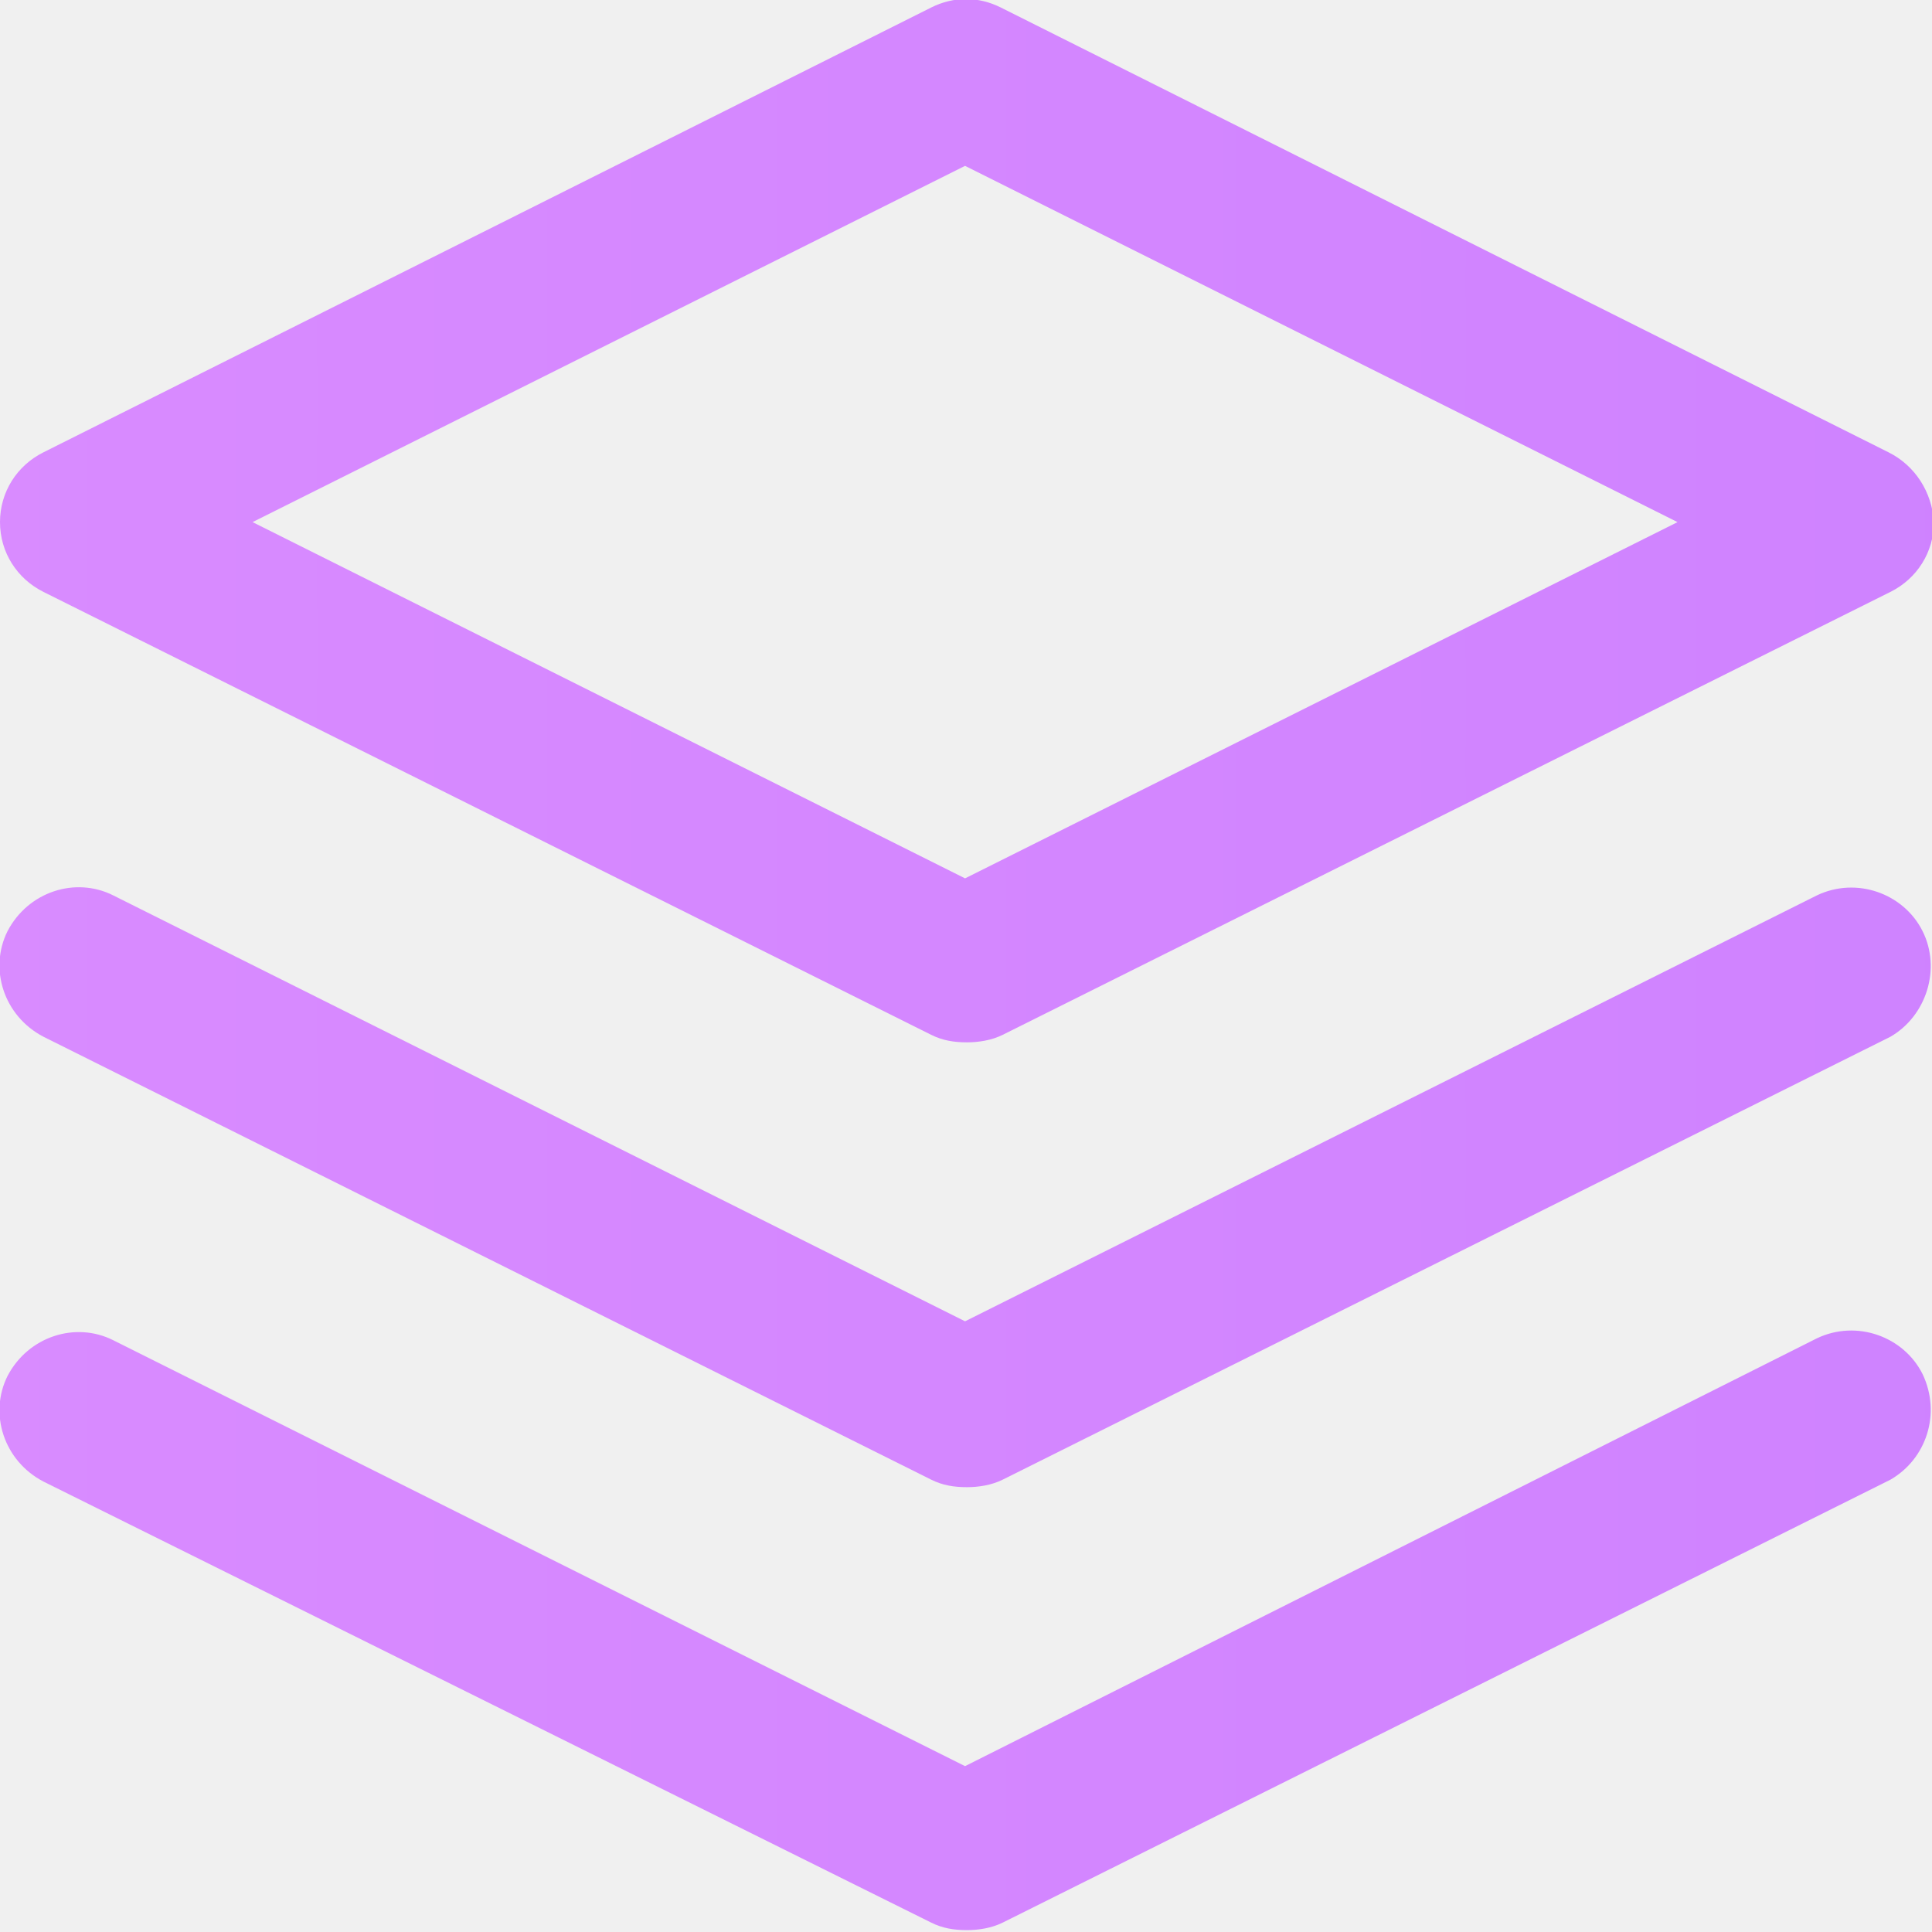
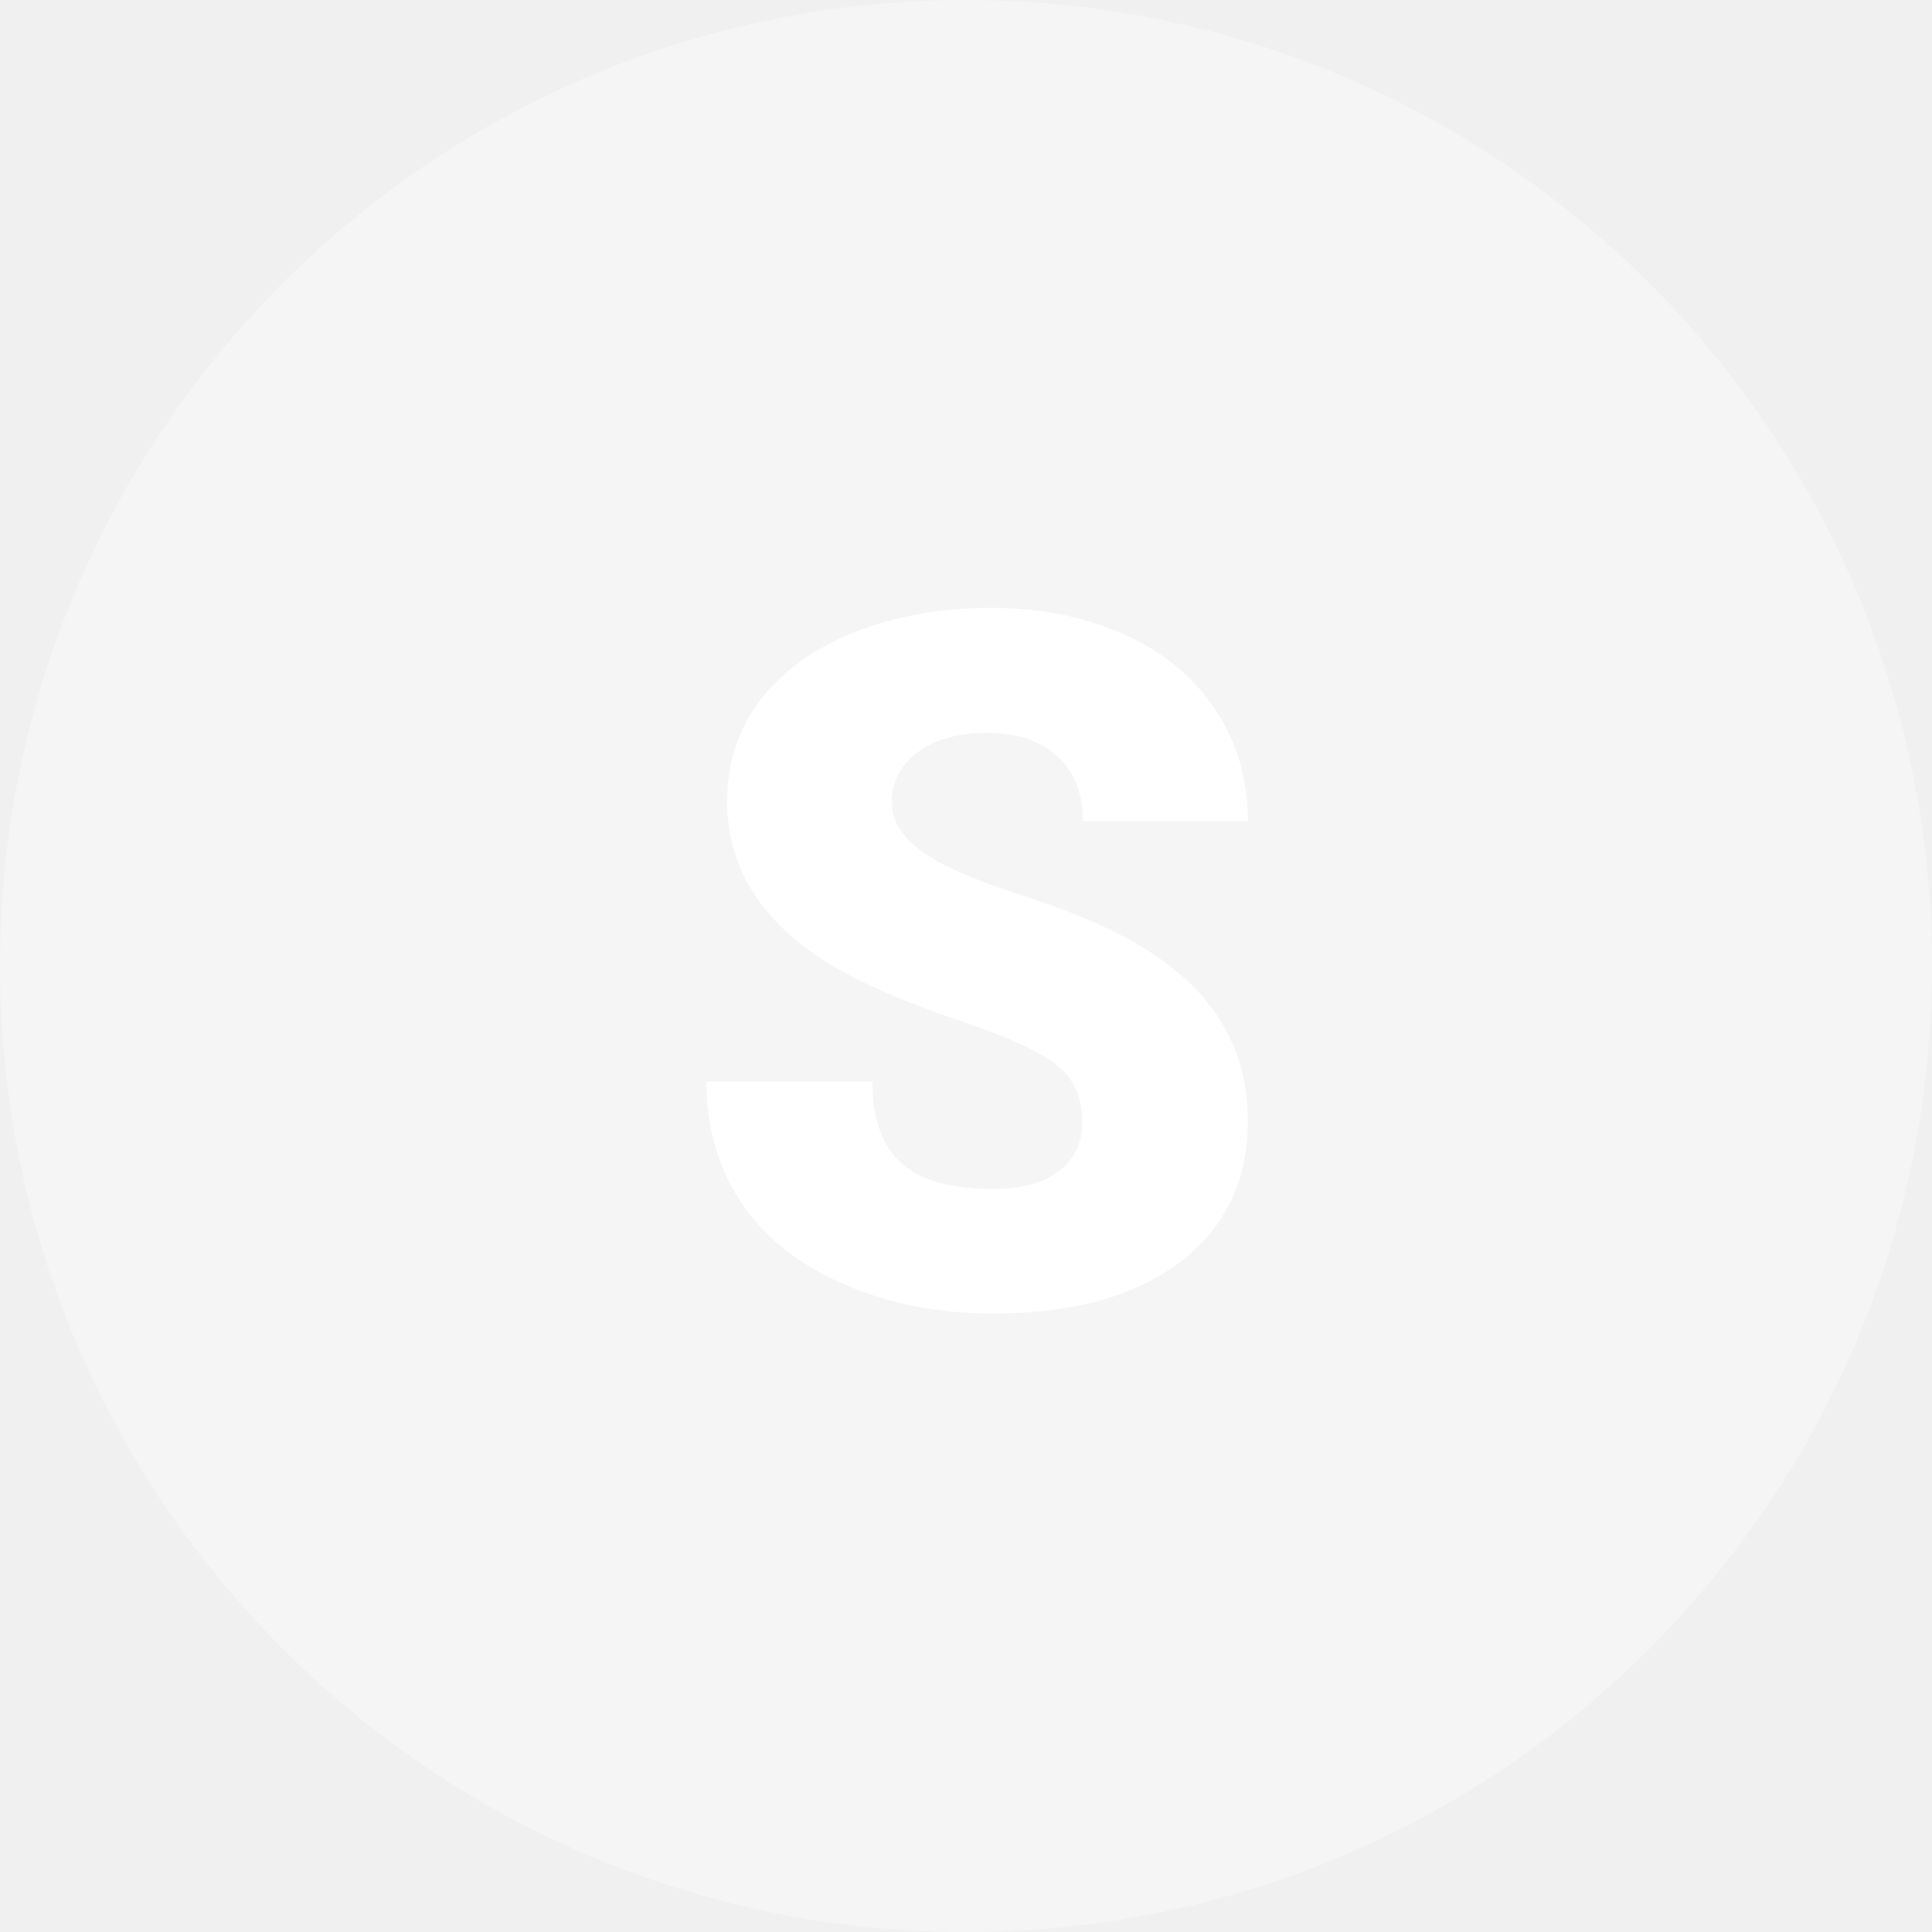
- <svg xmlns="http://www.w3.org/2000/svg" version="1.1" id="Layer_1" x="0px" y="0px" viewBox="0 0 102.5 102.5" style="enable-background:new 0 0 102.5 102.5;" xml:space="preserve">
-   <style type="text/css">
- 	.st0{fill:url(#SVGID_1_);}
- 	.st1{fill:url(#SVGID_2_);}
- 	.st2{fill:url(#SVGID_3_);}
- </style>
-   <g>
-     <g>
-       <linearGradient id="SVGID_1_" gradientUnits="userSpaceOnUse" x1="-14.647" y1="27.683" x2="656.557" y2="27.683">
-         <stop offset="1.502404e-03" style="stop-color:#DA8CFF" />
-         <stop offset="1" style="stop-color:#9A55FF" />
-       </linearGradient>
-       <path class="st0" d="M100.2,24L53.1,0.4c-1.2-0.6-2.5-0.6-3.7,0L2.3,24C0.9,24.7,0,26.1,0,27.7s0.9,3,2.3,3.7l47.1,23.5    c0.6,0.3,1.2,0.4,1.9,0.4c0.6,0,1.3-0.1,1.9-0.4l47.1-23.5c1.4-0.7,2.3-2.1,2.3-3.7C102.5,26.1,101.6,24.7,100.2,24z M51.2,46.6    L13.4,27.7L51.2,8.8l37.8,18.9L51.2,46.6z" />
-     </g>
-   </g>
-   <g>
-     <g>
-       <linearGradient id="SVGID_2_" gradientUnits="userSpaceOnUse" x1="-14.647" y1="86.542" x2="656.557" y2="86.542">
-         <stop offset="1.502404e-03" style="stop-color:#DA8CFF" />
-         <stop offset="1" style="stop-color:#9A55FF" />
-       </linearGradient>
-       <path class="st1" d="M102,72.9c-1-2-3.5-2.9-5.6-1.9L51.2,93.7L6,71.1c-2-1-4.5-0.2-5.6,1.9c-1,2-0.2,4.5,1.9,5.6L49.4,102    c0.6,0.3,1.2,0.4,1.9,0.4c0.6,0,1.3-0.1,1.9-0.4l47.1-23.5C102.2,77.4,103,75,102,72.9z" />
-     </g>
-   </g>
-   <g>
-     <g>
-       <linearGradient id="SVGID_3_" gradientUnits="userSpaceOnUse" x1="-14.647" y1="62.998" x2="656.557" y2="62.998">
-         <stop offset="1.502404e-03" style="stop-color:#DA8CFF" />
-         <stop offset="1" style="stop-color:#9A55FF" />
-       </linearGradient>
-       <path class="st2" d="M102,49.4c-1-2-3.5-2.9-5.6-1.9L51.2,70.1L6,47.5c-2-1-4.5-0.2-5.6,1.9c-1,2-0.2,4.5,1.9,5.6l47.1,23.5    c0.6,0.3,1.2,0.4,1.9,0.4c0.6,0,1.3-0.1,1.9-0.4l47.1-23.5C102.2,53.9,103,51.4,102,49.4z" />
+ <svg xmlns="http://www.w3.org/2000/svg" width="40px" height="40px" viewBox="0 0 40 40" version="1.1">
+   <g id="Symbols" stroke="none" stroke-width="1" fill="none" fill-rule="evenodd">
+     <g id="Group-7" fill="#FFFFFF">
+       <g id="Group">
+         <circle id="Oval" opacity="0.319" cx="20" cy="20" r="20" />
+         <path d="M22.408,23.221 C22.408,22.719 22.231,22.329 21.876,22.049 C21.521,21.769 20.898,21.479 20.006,21.18 C19.114,20.88 18.385,20.59 17.818,20.311 C15.976,19.406 15.055,18.162 15.055,16.58 C15.055,15.792 15.284,15.097 15.743,14.495 C16.202,13.893 16.852,13.424 17.691,13.089 C18.531,12.754 19.475,12.586 20.523,12.586 C21.546,12.586 22.462,12.768 23.272,13.133 C24.083,13.497 24.713,14.017 25.162,14.69 C25.611,15.364 25.836,16.134 25.836,17 L22.418,17 C22.418,16.421 22.241,15.971 21.886,15.652 C21.531,15.333 21.051,15.174 20.445,15.174 C19.833,15.174 19.35,15.309 18.995,15.579 C18.64,15.849 18.463,16.193 18.463,16.609 C18.463,16.974 18.658,17.304 19.049,17.601 C19.439,17.897 20.126,18.203 21.109,18.519 C22.092,18.834 22.9,19.174 23.531,19.539 C25.068,20.424 25.836,21.645 25.836,23.201 C25.836,24.445 25.367,25.421 24.43,26.131 C23.492,26.84 22.206,27.195 20.572,27.195 C19.42,27.195 18.377,26.989 17.442,26.575 C16.508,26.162 15.805,25.595 15.333,24.876 C14.861,24.157 14.625,23.328 14.625,22.391 L18.062,22.391 C18.062,23.152 18.259,23.714 18.653,24.075 C19.047,24.437 19.687,24.617 20.572,24.617 C21.139,24.617 21.586,24.495 21.915,24.251 C22.244,24.007 22.408,23.663 22.408,23.221 Z" id="S" fill-rule="nonzero" />
+       </g>
    </g>
  </g>
</svg>
